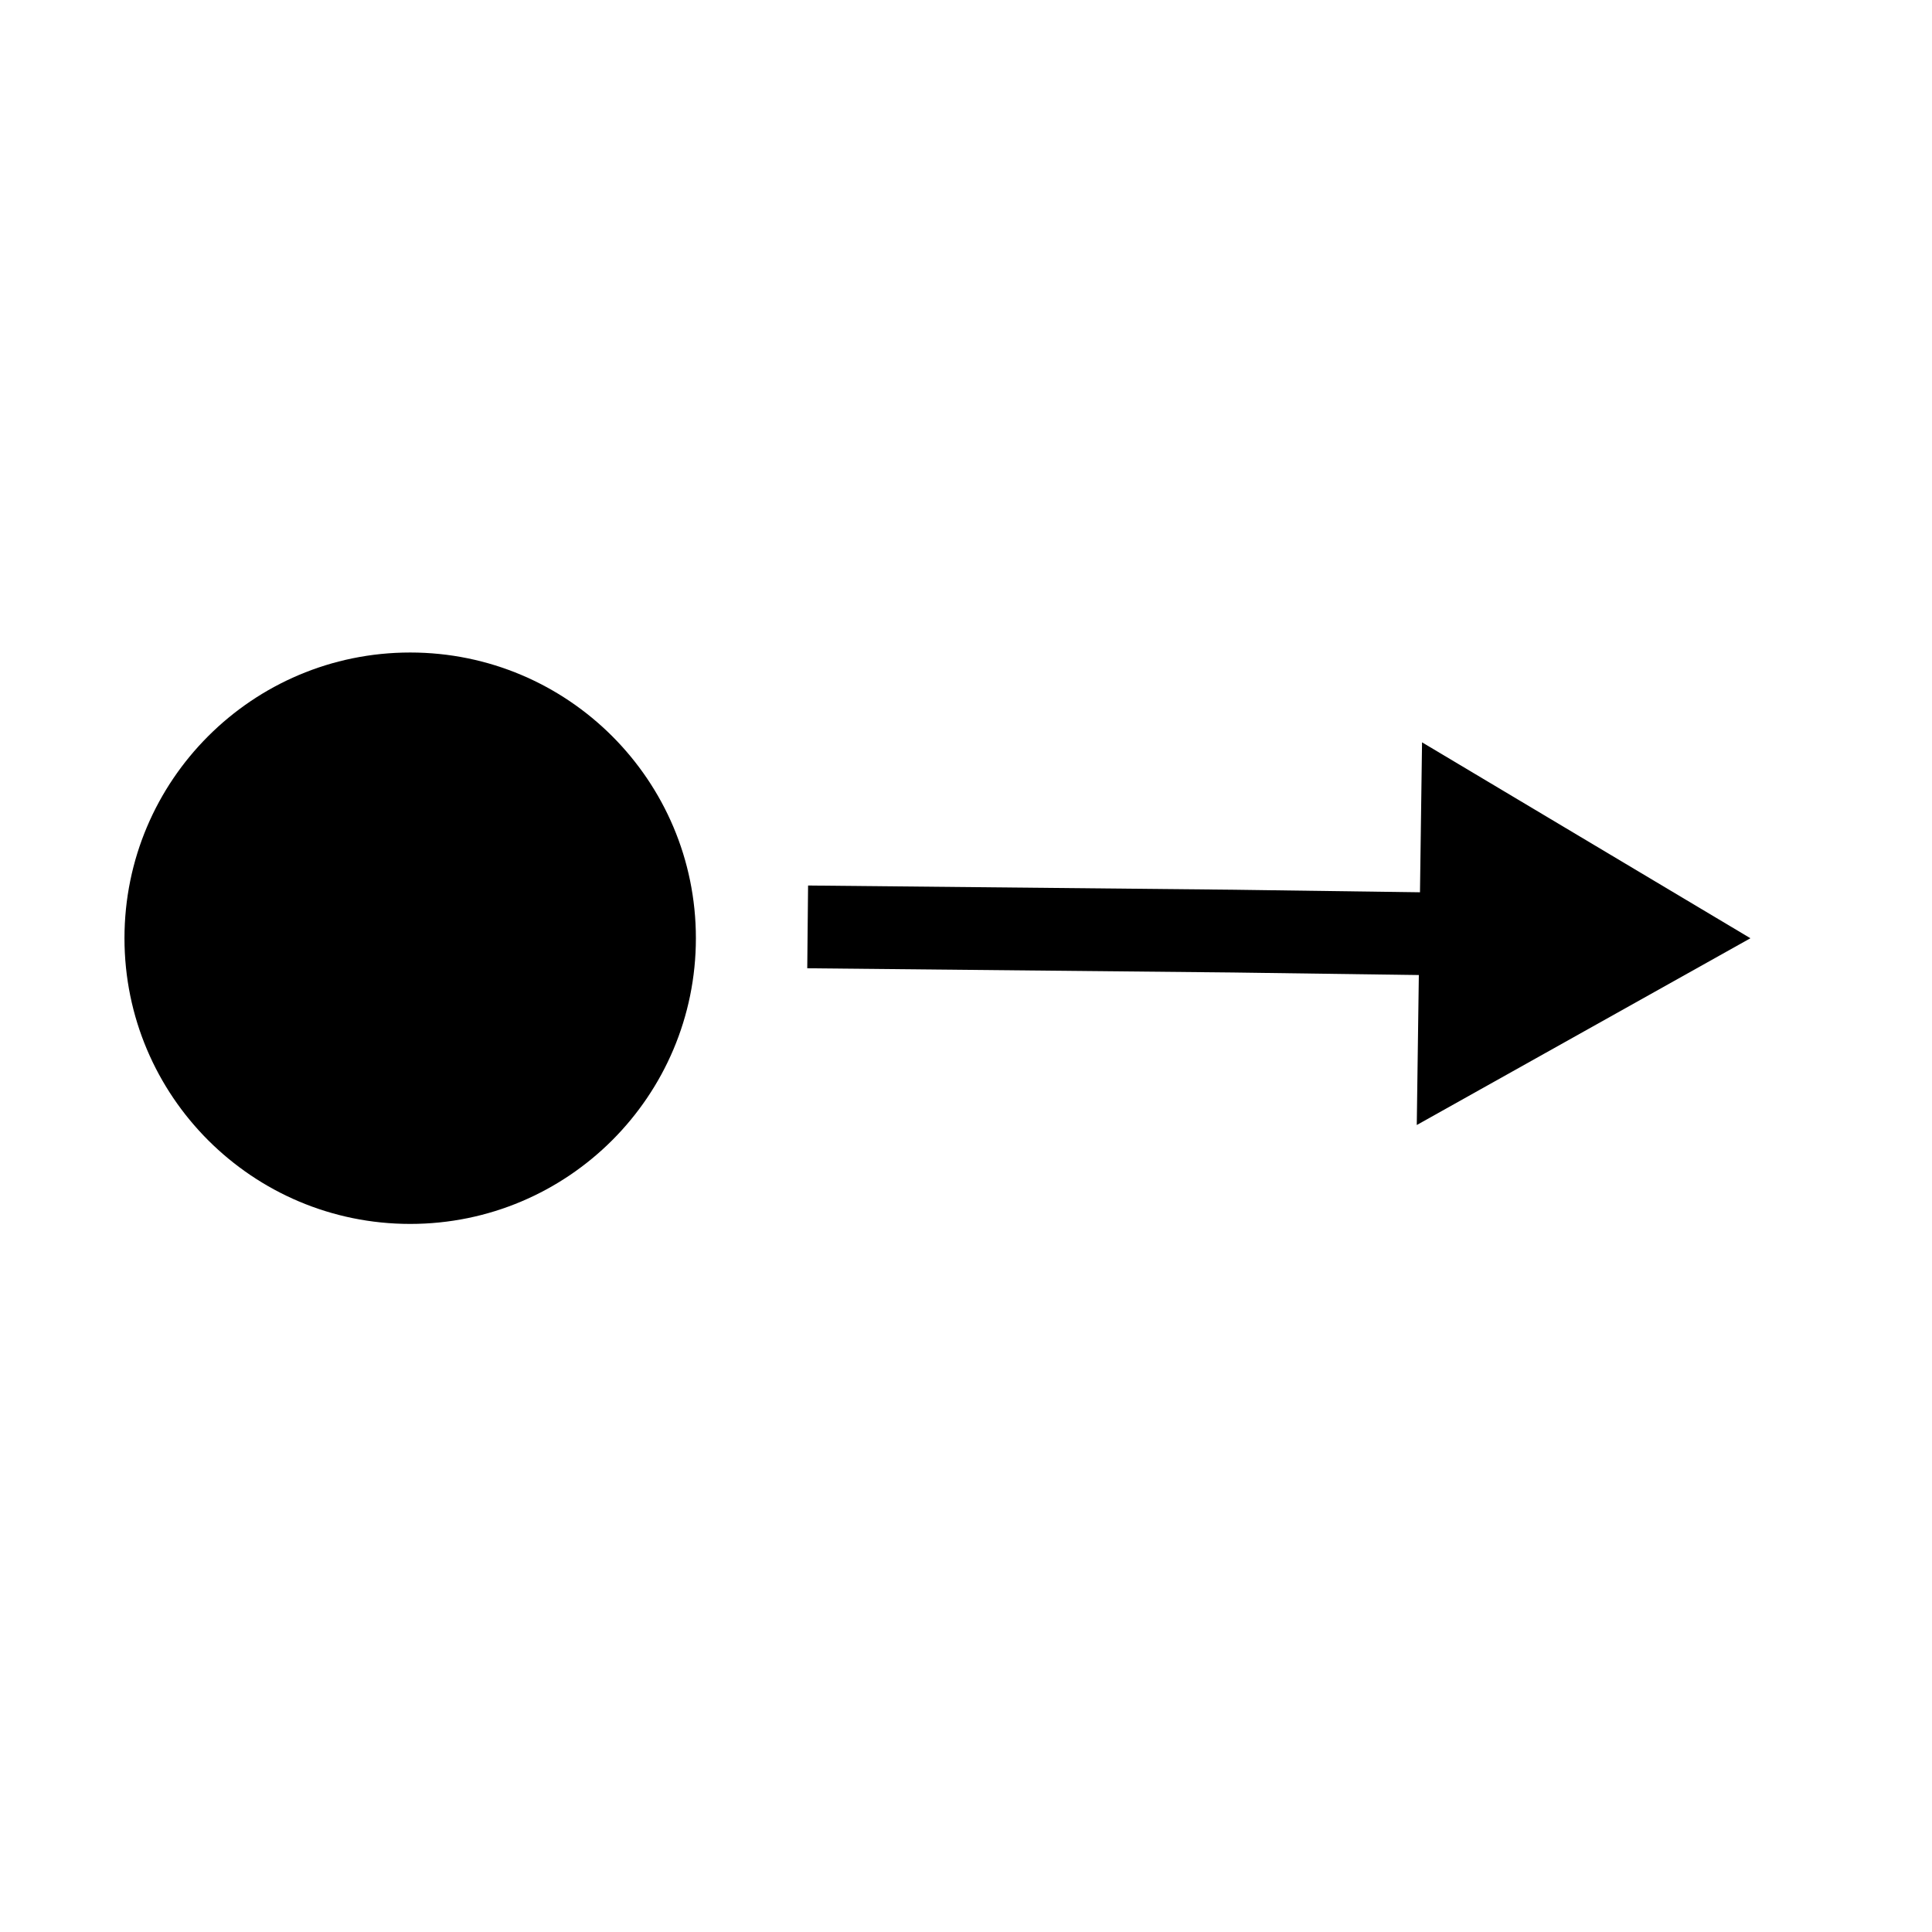
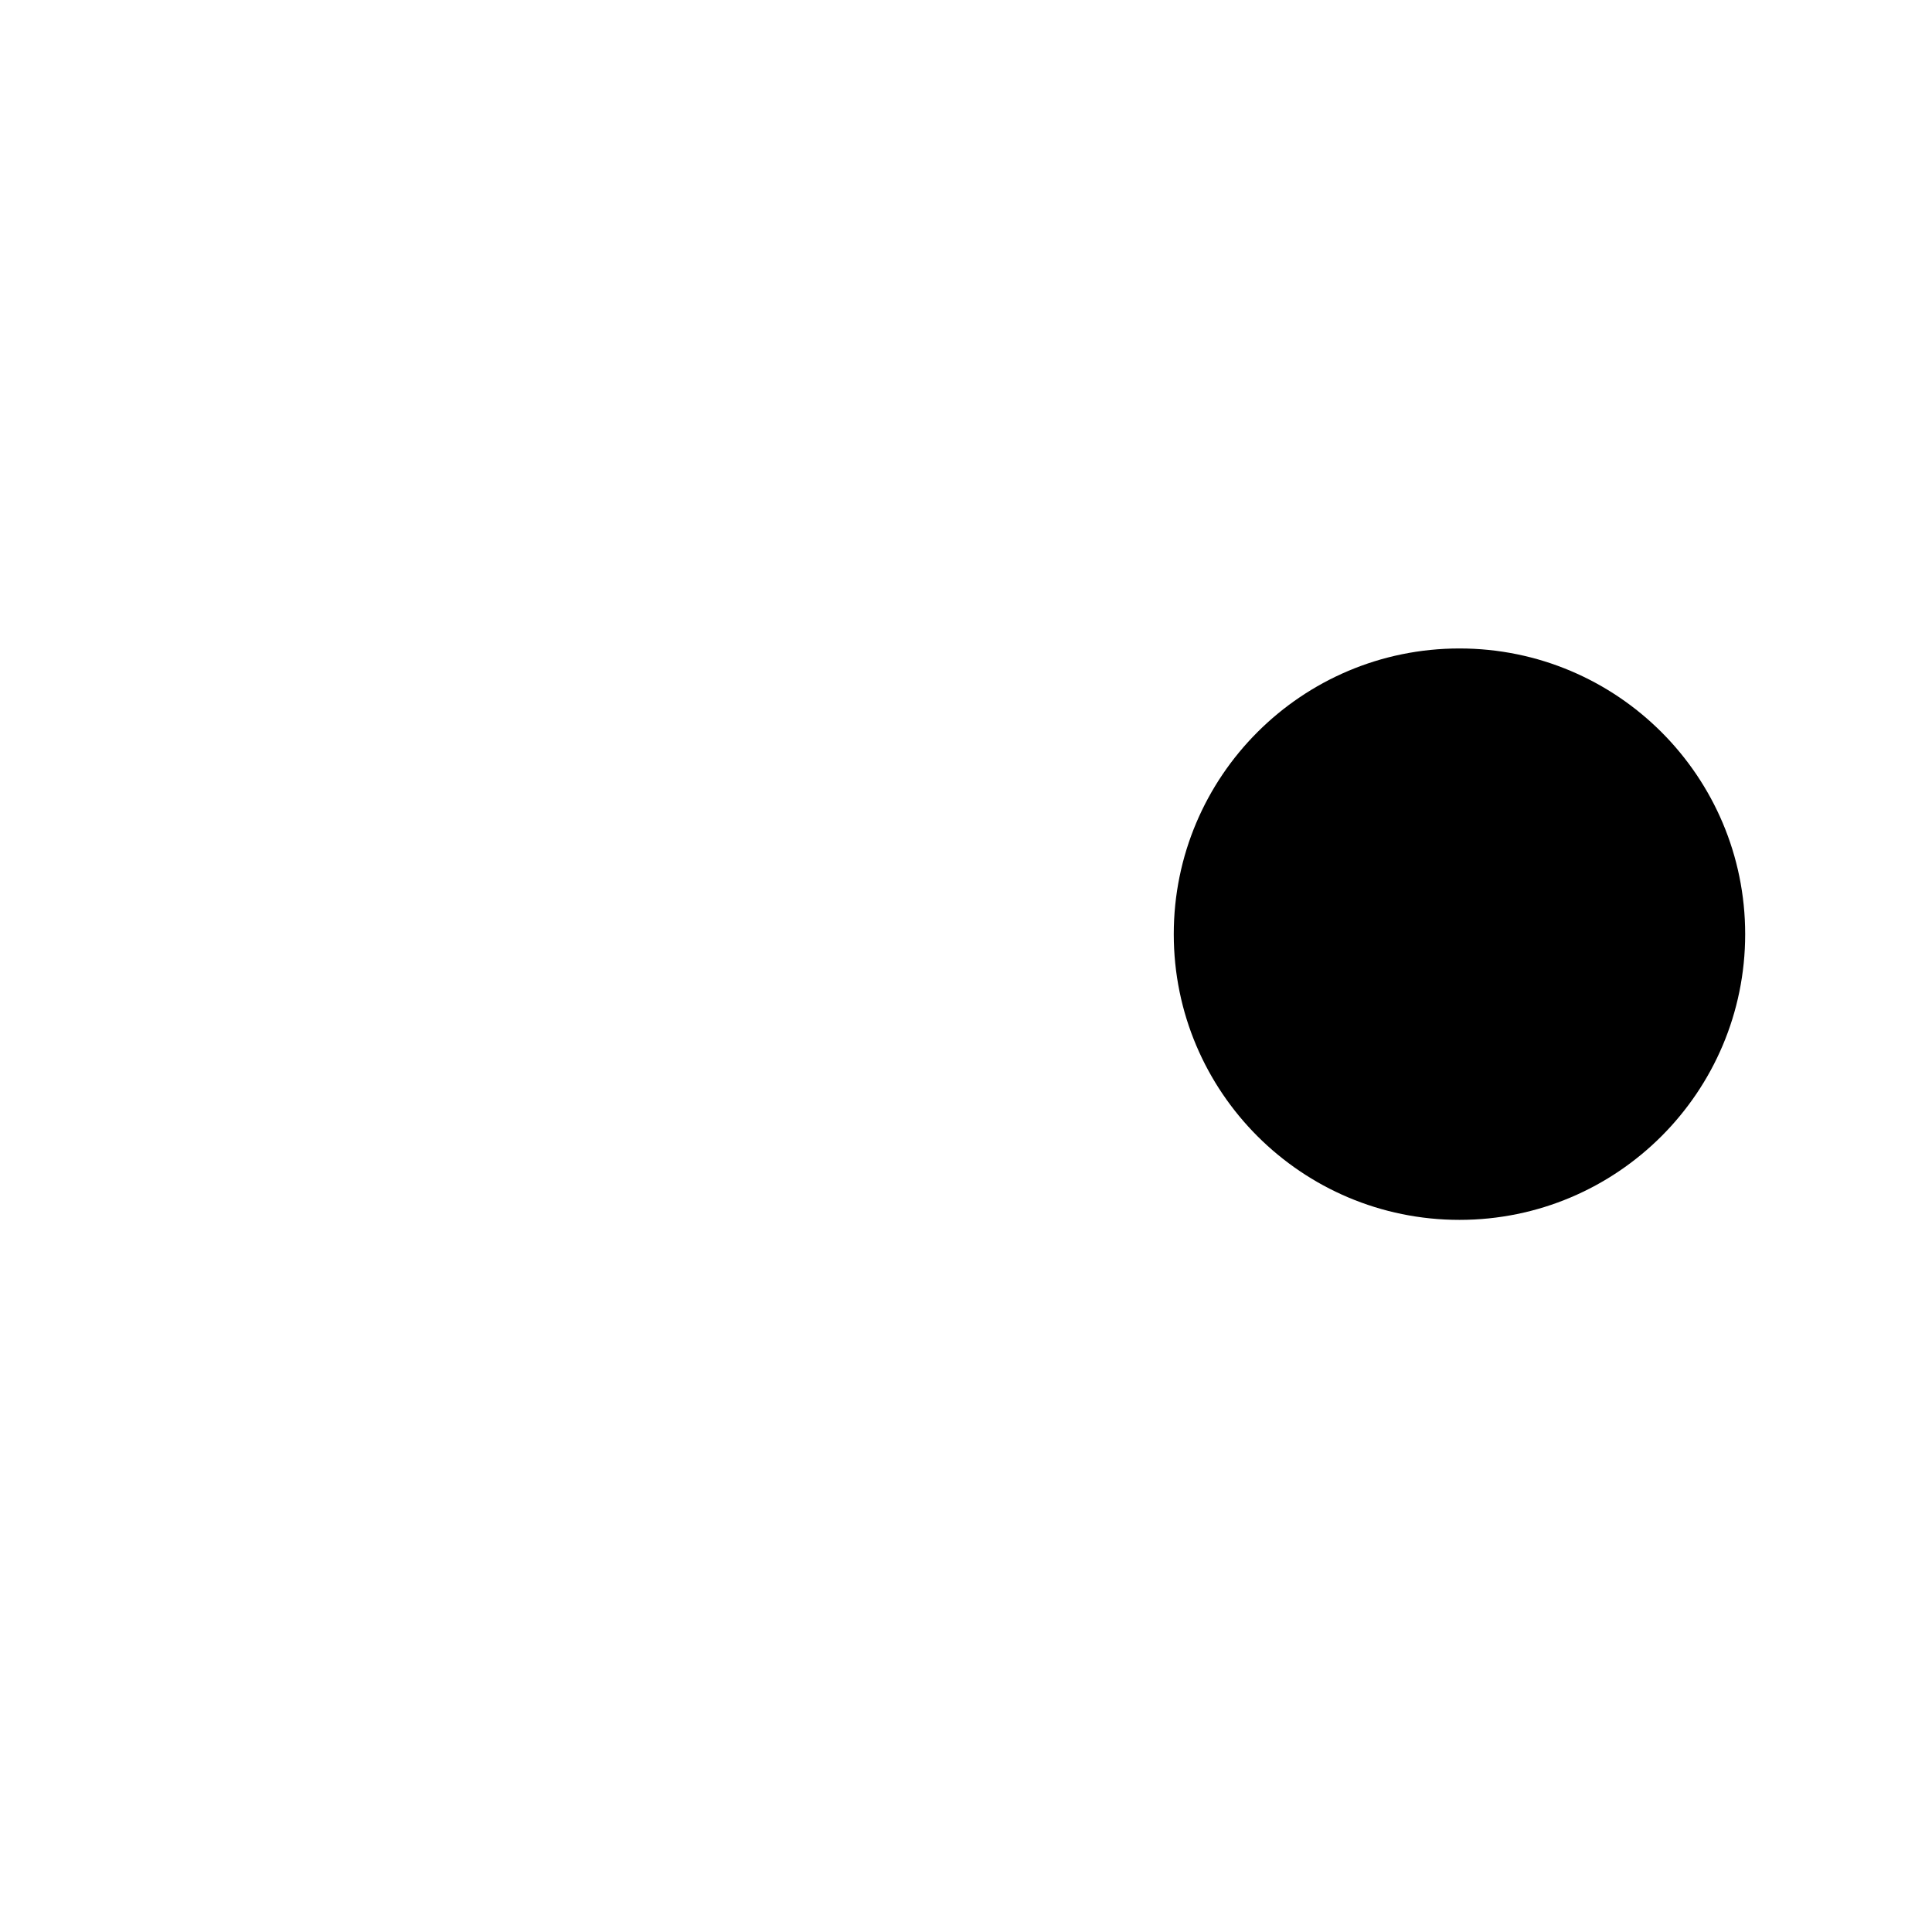
<svg xmlns="http://www.w3.org/2000/svg" width="210mm" height="210mm" viewBox="0 0 210 210" version="1.1" id="svg5">
-   <defs id="defs2">
-     <marker style="overflow:visible" id="TriangleStart" refX="0" refY="0" orient="auto-start-reverse" markerWidth="4" markerHeight="4.624" viewBox="0 0 5.324 6.155" preserveAspectRatio="xMidYMid">
-       <path transform="scale(0.5)" style="fill:context-stroke;fill-rule:evenodd;stroke:context-stroke;stroke-width:1pt" d="M 5.77,0 -2.88,5 V -5 Z" id="path135" />
-     </marker>
-   </defs>
+   <defs id="defs2" />
  <g id="layer1">
-     <path style="fill:none;stroke:#000000;stroke-width:8.996;stroke-linecap:butt;stroke-linejoin:miter;stroke-dasharray:none;stroke-dashoffset:0;stroke-opacity:1;marker-end:url(#TriangleStart)" d="m 87.79,100.749 46.279,0.459 32.198,0.444" id="path265" />
-     <circle style="fill:#000000;fill-opacity:1;fill-rule:evenodd;stroke-width:0.703" id="path981" cx="44.585" cy="-101.98" r="31.055" transform="scale(1,-1)" />
+     <circle style="fill:#000000;fill-opacity:1;fill-rule:evenodd;stroke-width:0.703" id="path981" cx="158.638" cy="-101.54" r="31.055" transform="scale(1,-1)" />
  </g>
</svg>
